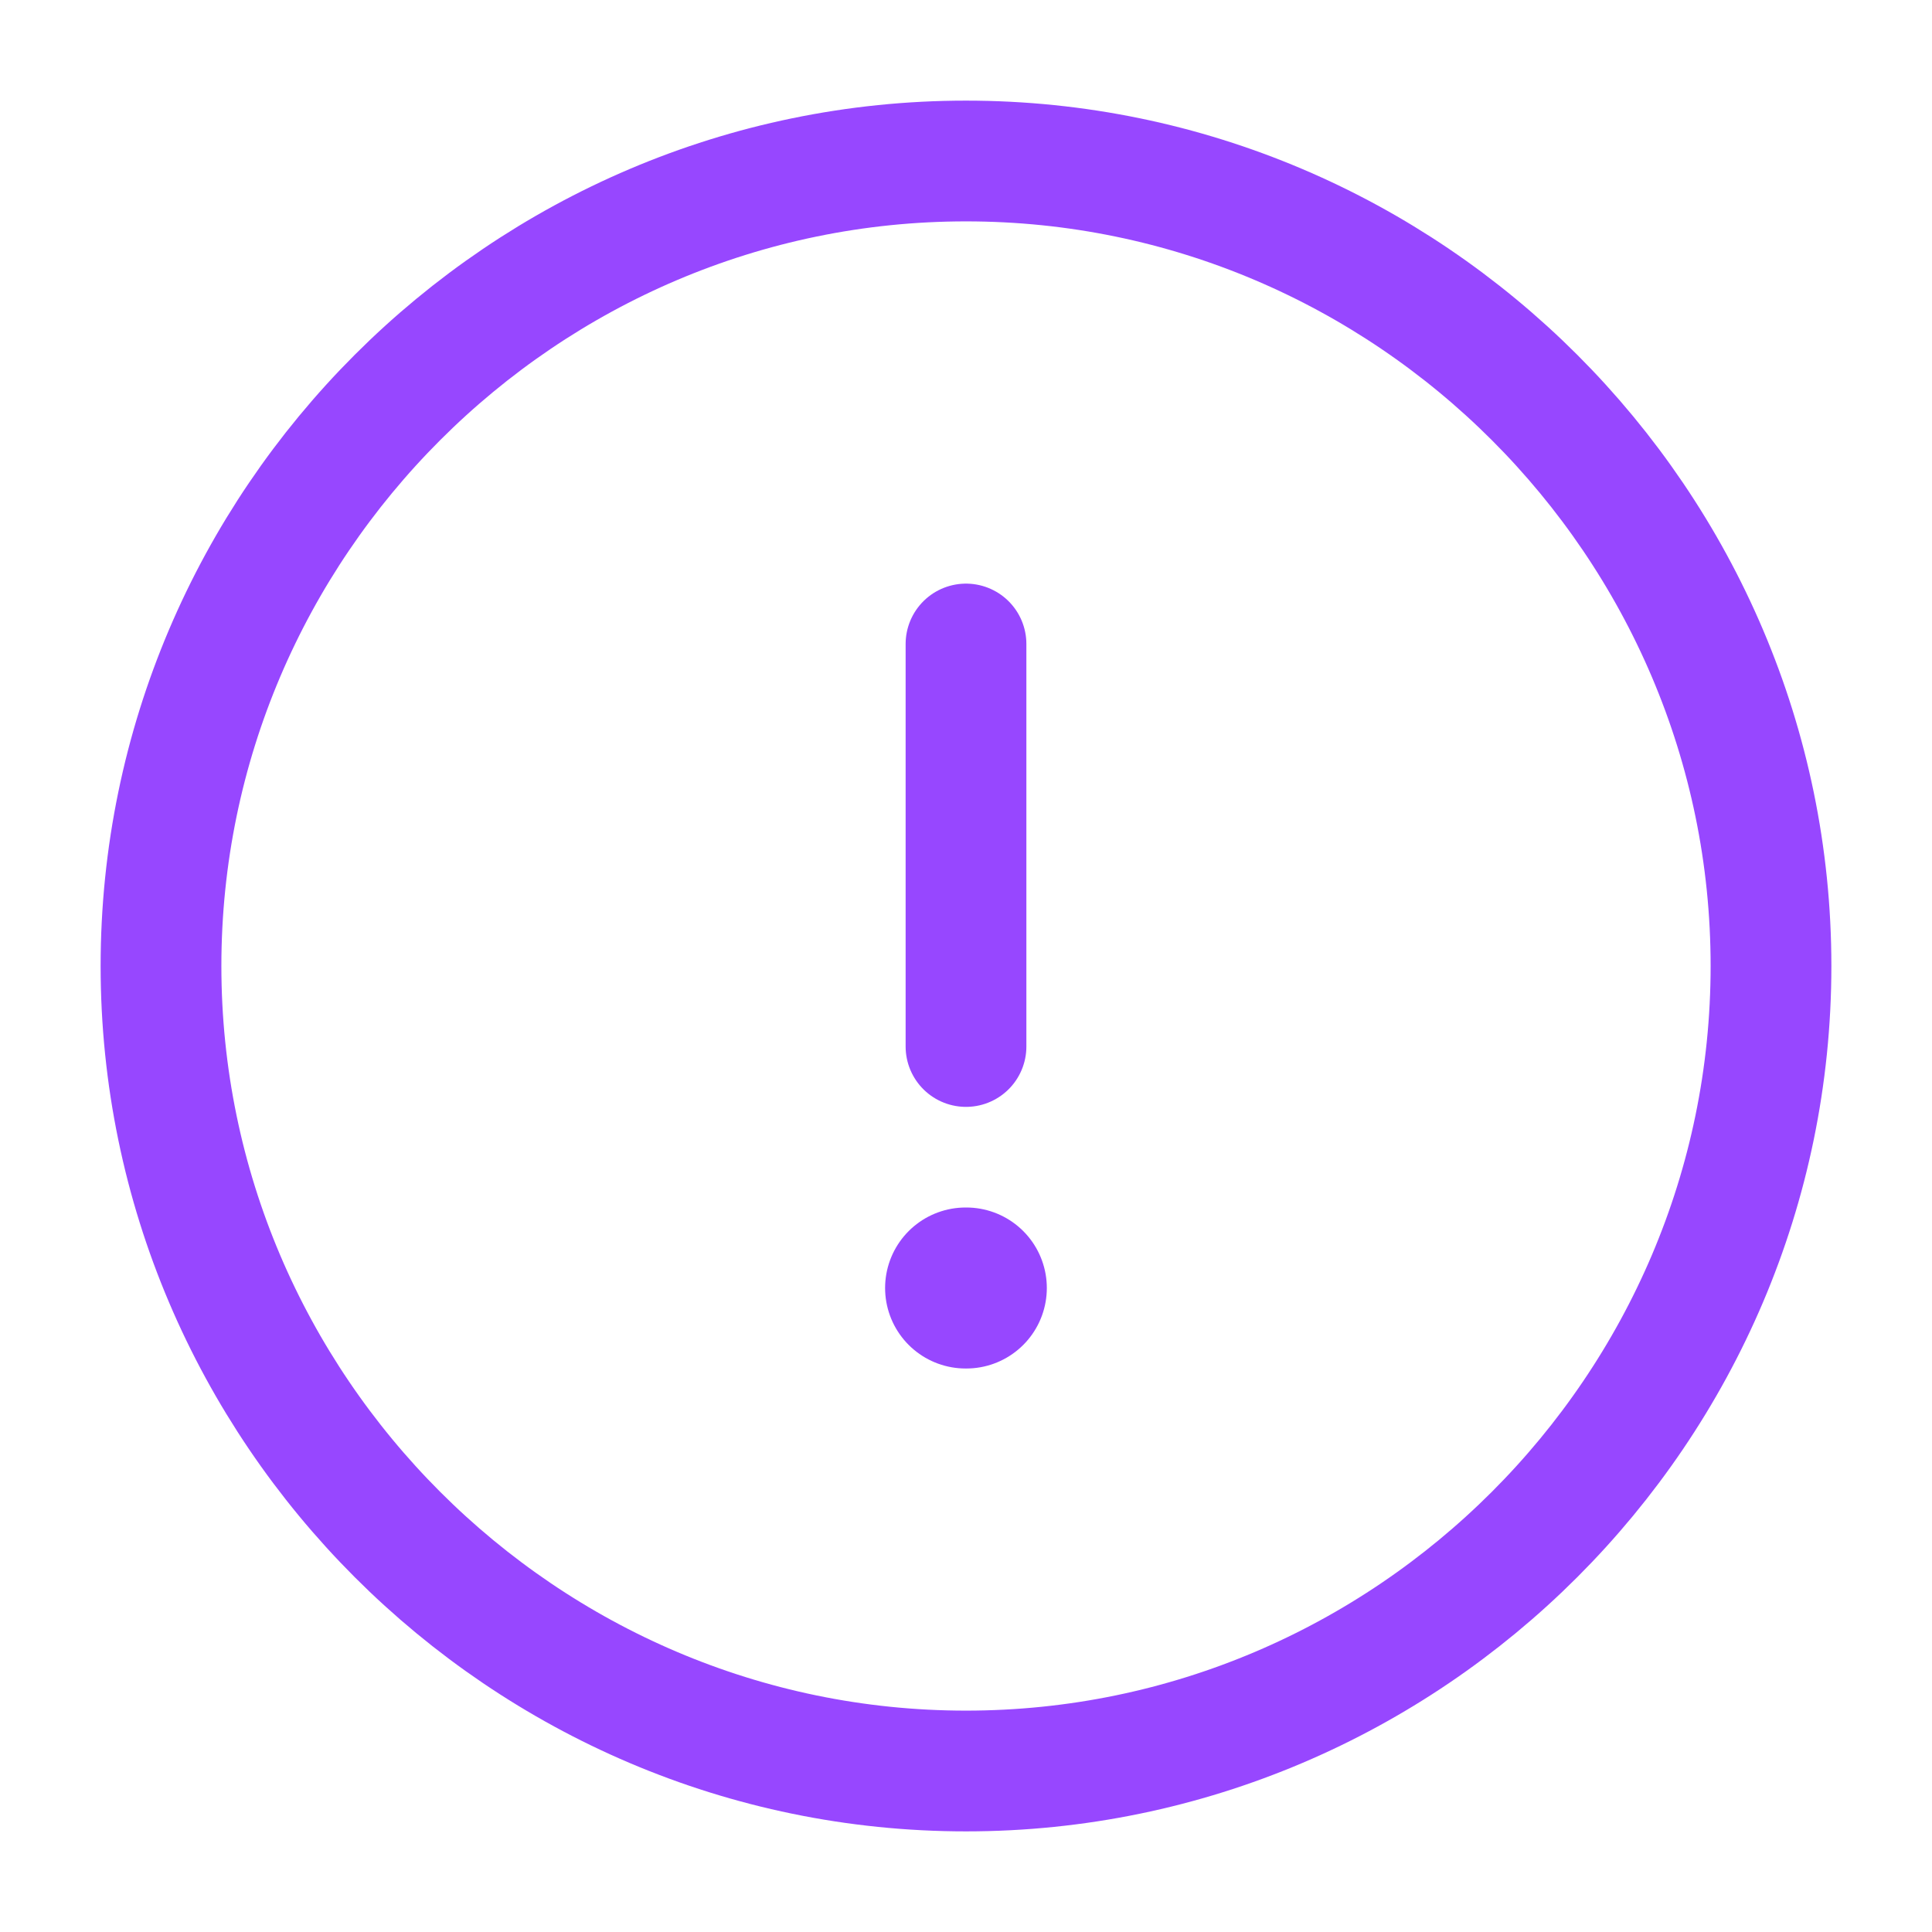
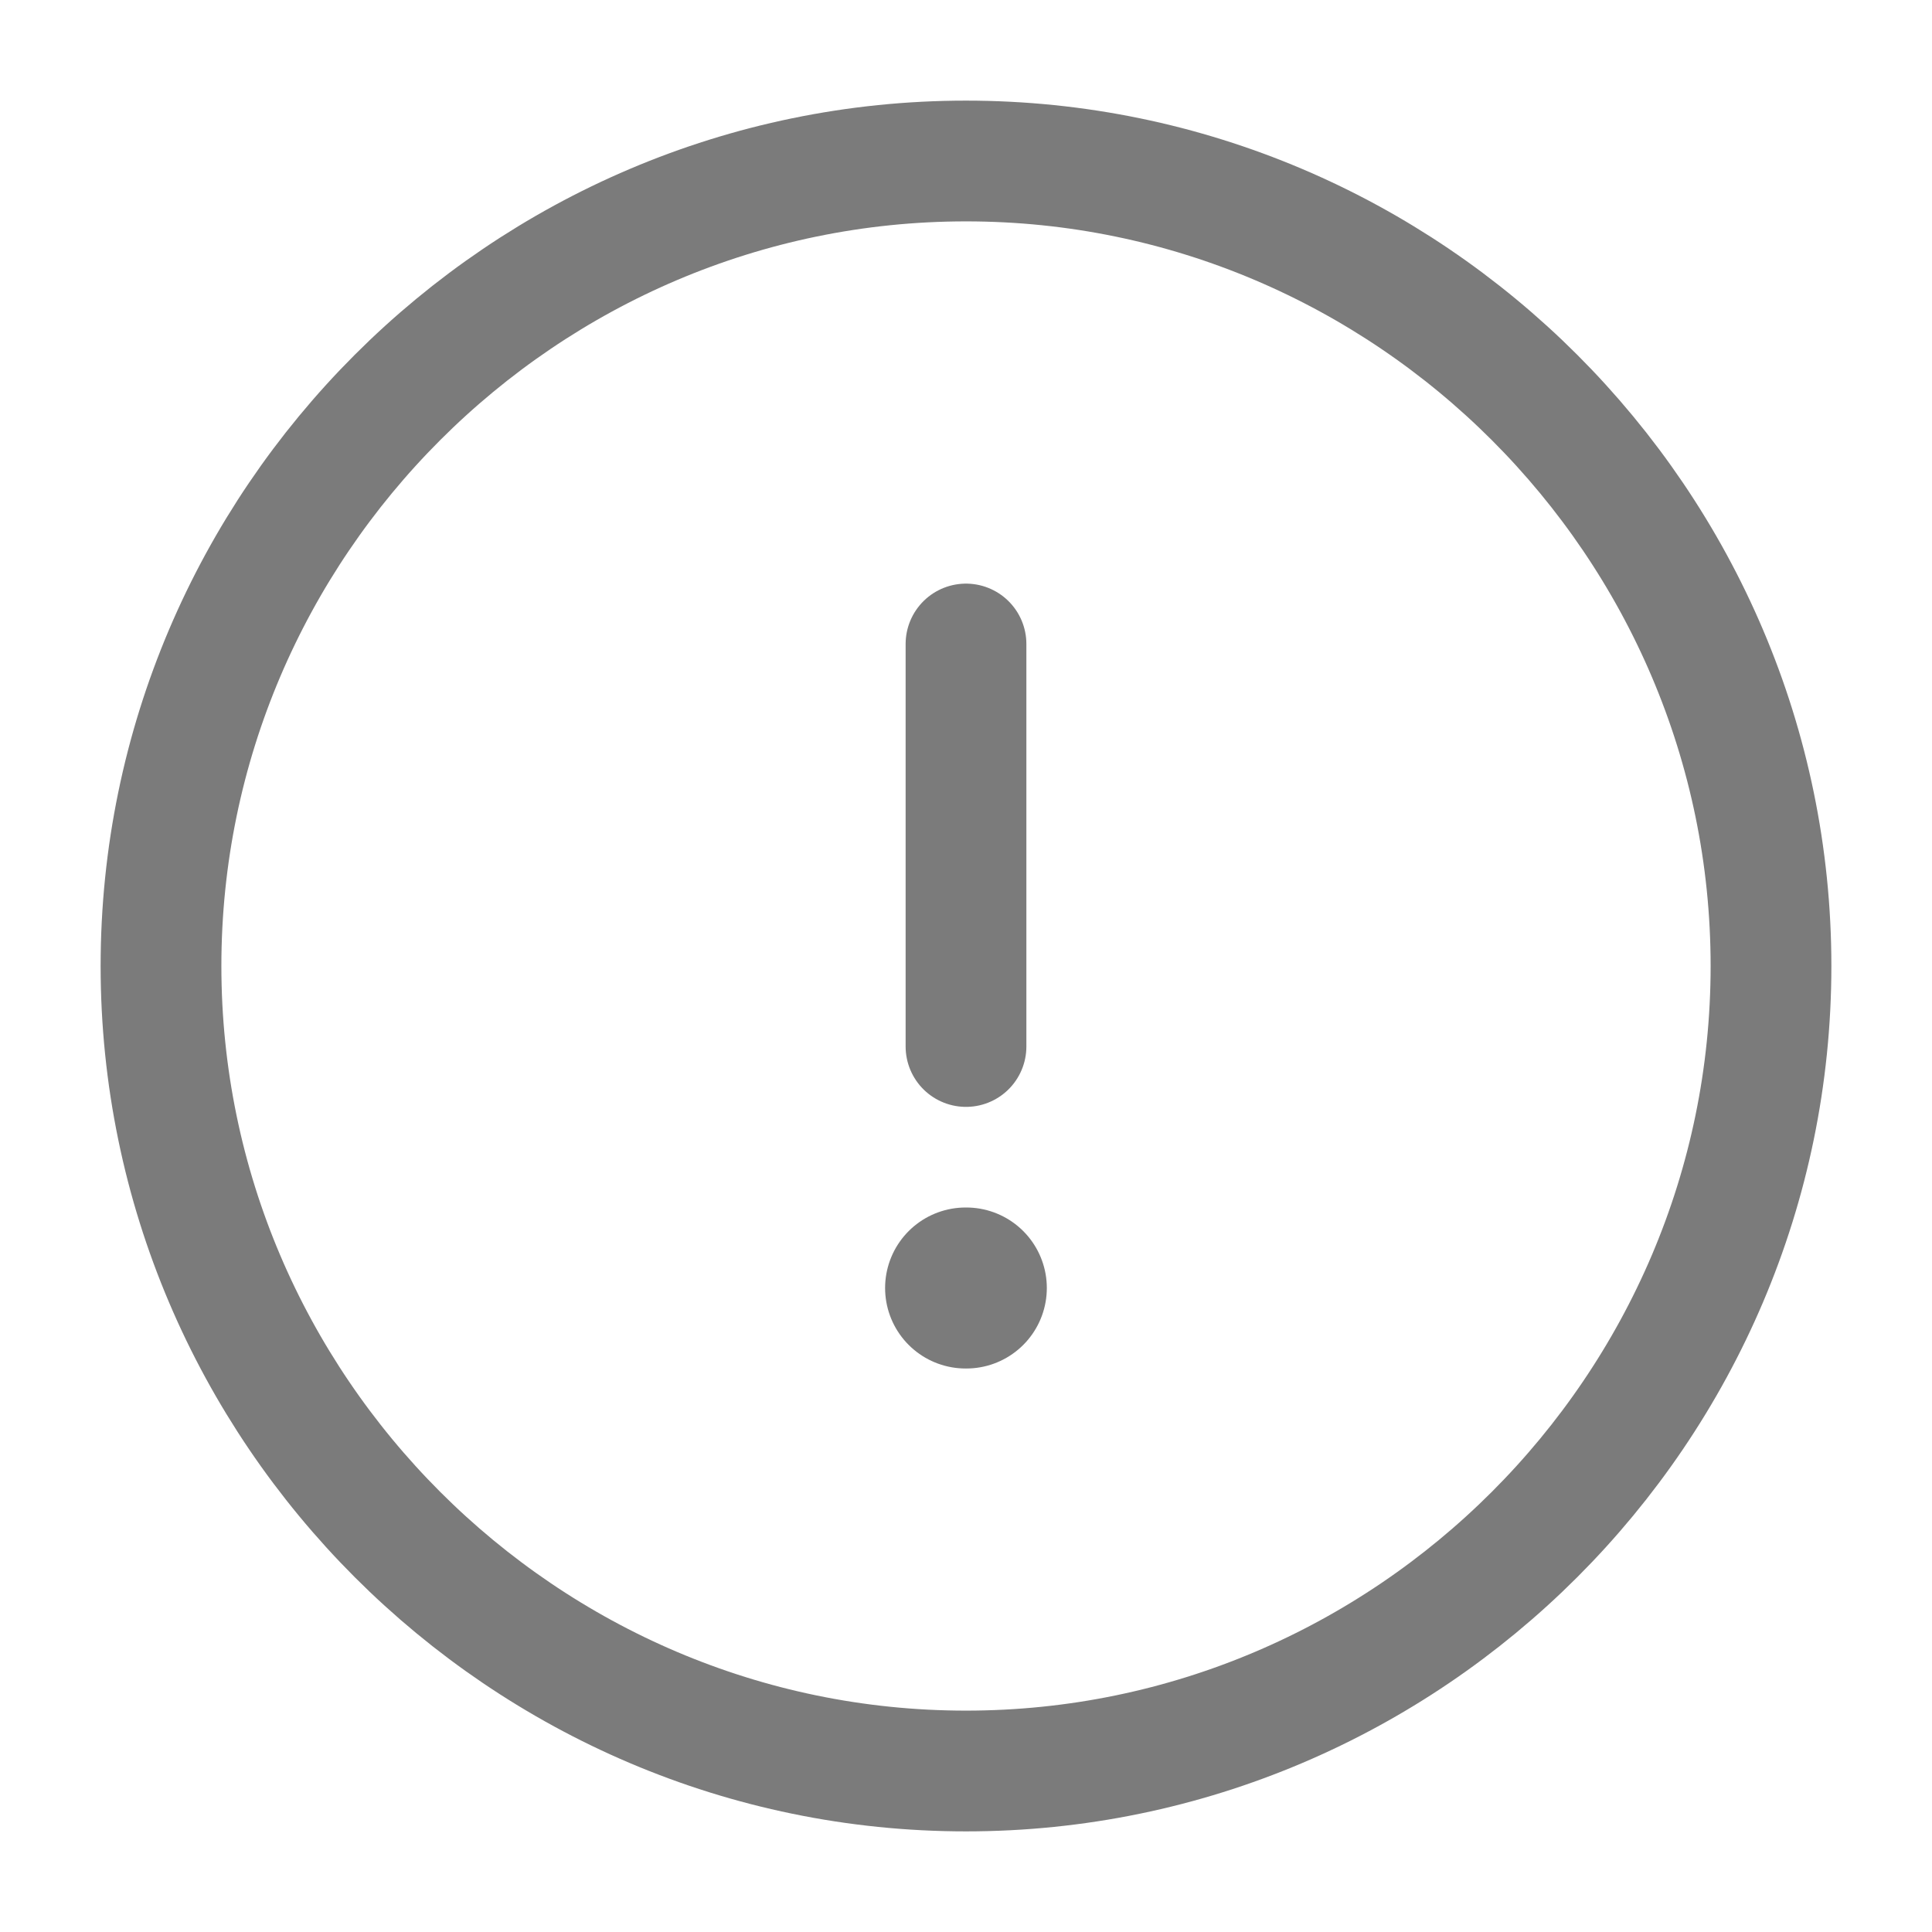
<svg xmlns="http://www.w3.org/2000/svg" width="24" height="24" viewBox="0 0 24 24" fill="none">
-   <path d="M12 22C17.5 22 22 17.5 22 12C22 6.5 17.5 2 12 2C6.5 2 2 6.5 2 12C2 17.5 6.5 22 12 22Z" stroke="#9747ff" stroke-width="1.5" stroke-linecap="round" stroke-linejoin="round" />
-   <path d="M12 8V13" stroke="#9747ff" stroke-width="1.5" stroke-linecap="round" stroke-linejoin="round" />
-   <path d="M11.995 16H12.004" stroke="#9747ff" stroke-width="2" stroke-linecap="round" stroke-linejoin="round" />
+   <path d="M12 22C17.5 22 22 17.5 22 12C22 6.5 17.5 2 12 2C6.5 2 2 6.5 2 12C2 17.5 6.5 22 12 22Z" stroke="#7B7B7B" stroke-width="1.5" stroke-linecap="round" stroke-linejoin="round" />
+   <path d="M12 8V13" stroke="#7B7B7B" stroke-width="1.5" stroke-linecap="round" stroke-linejoin="round" />
+   <path d="M11.995 16H12.004" stroke="#7B7B7B" stroke-width="2" stroke-linecap="round" stroke-linejoin="round" />
</svg>
